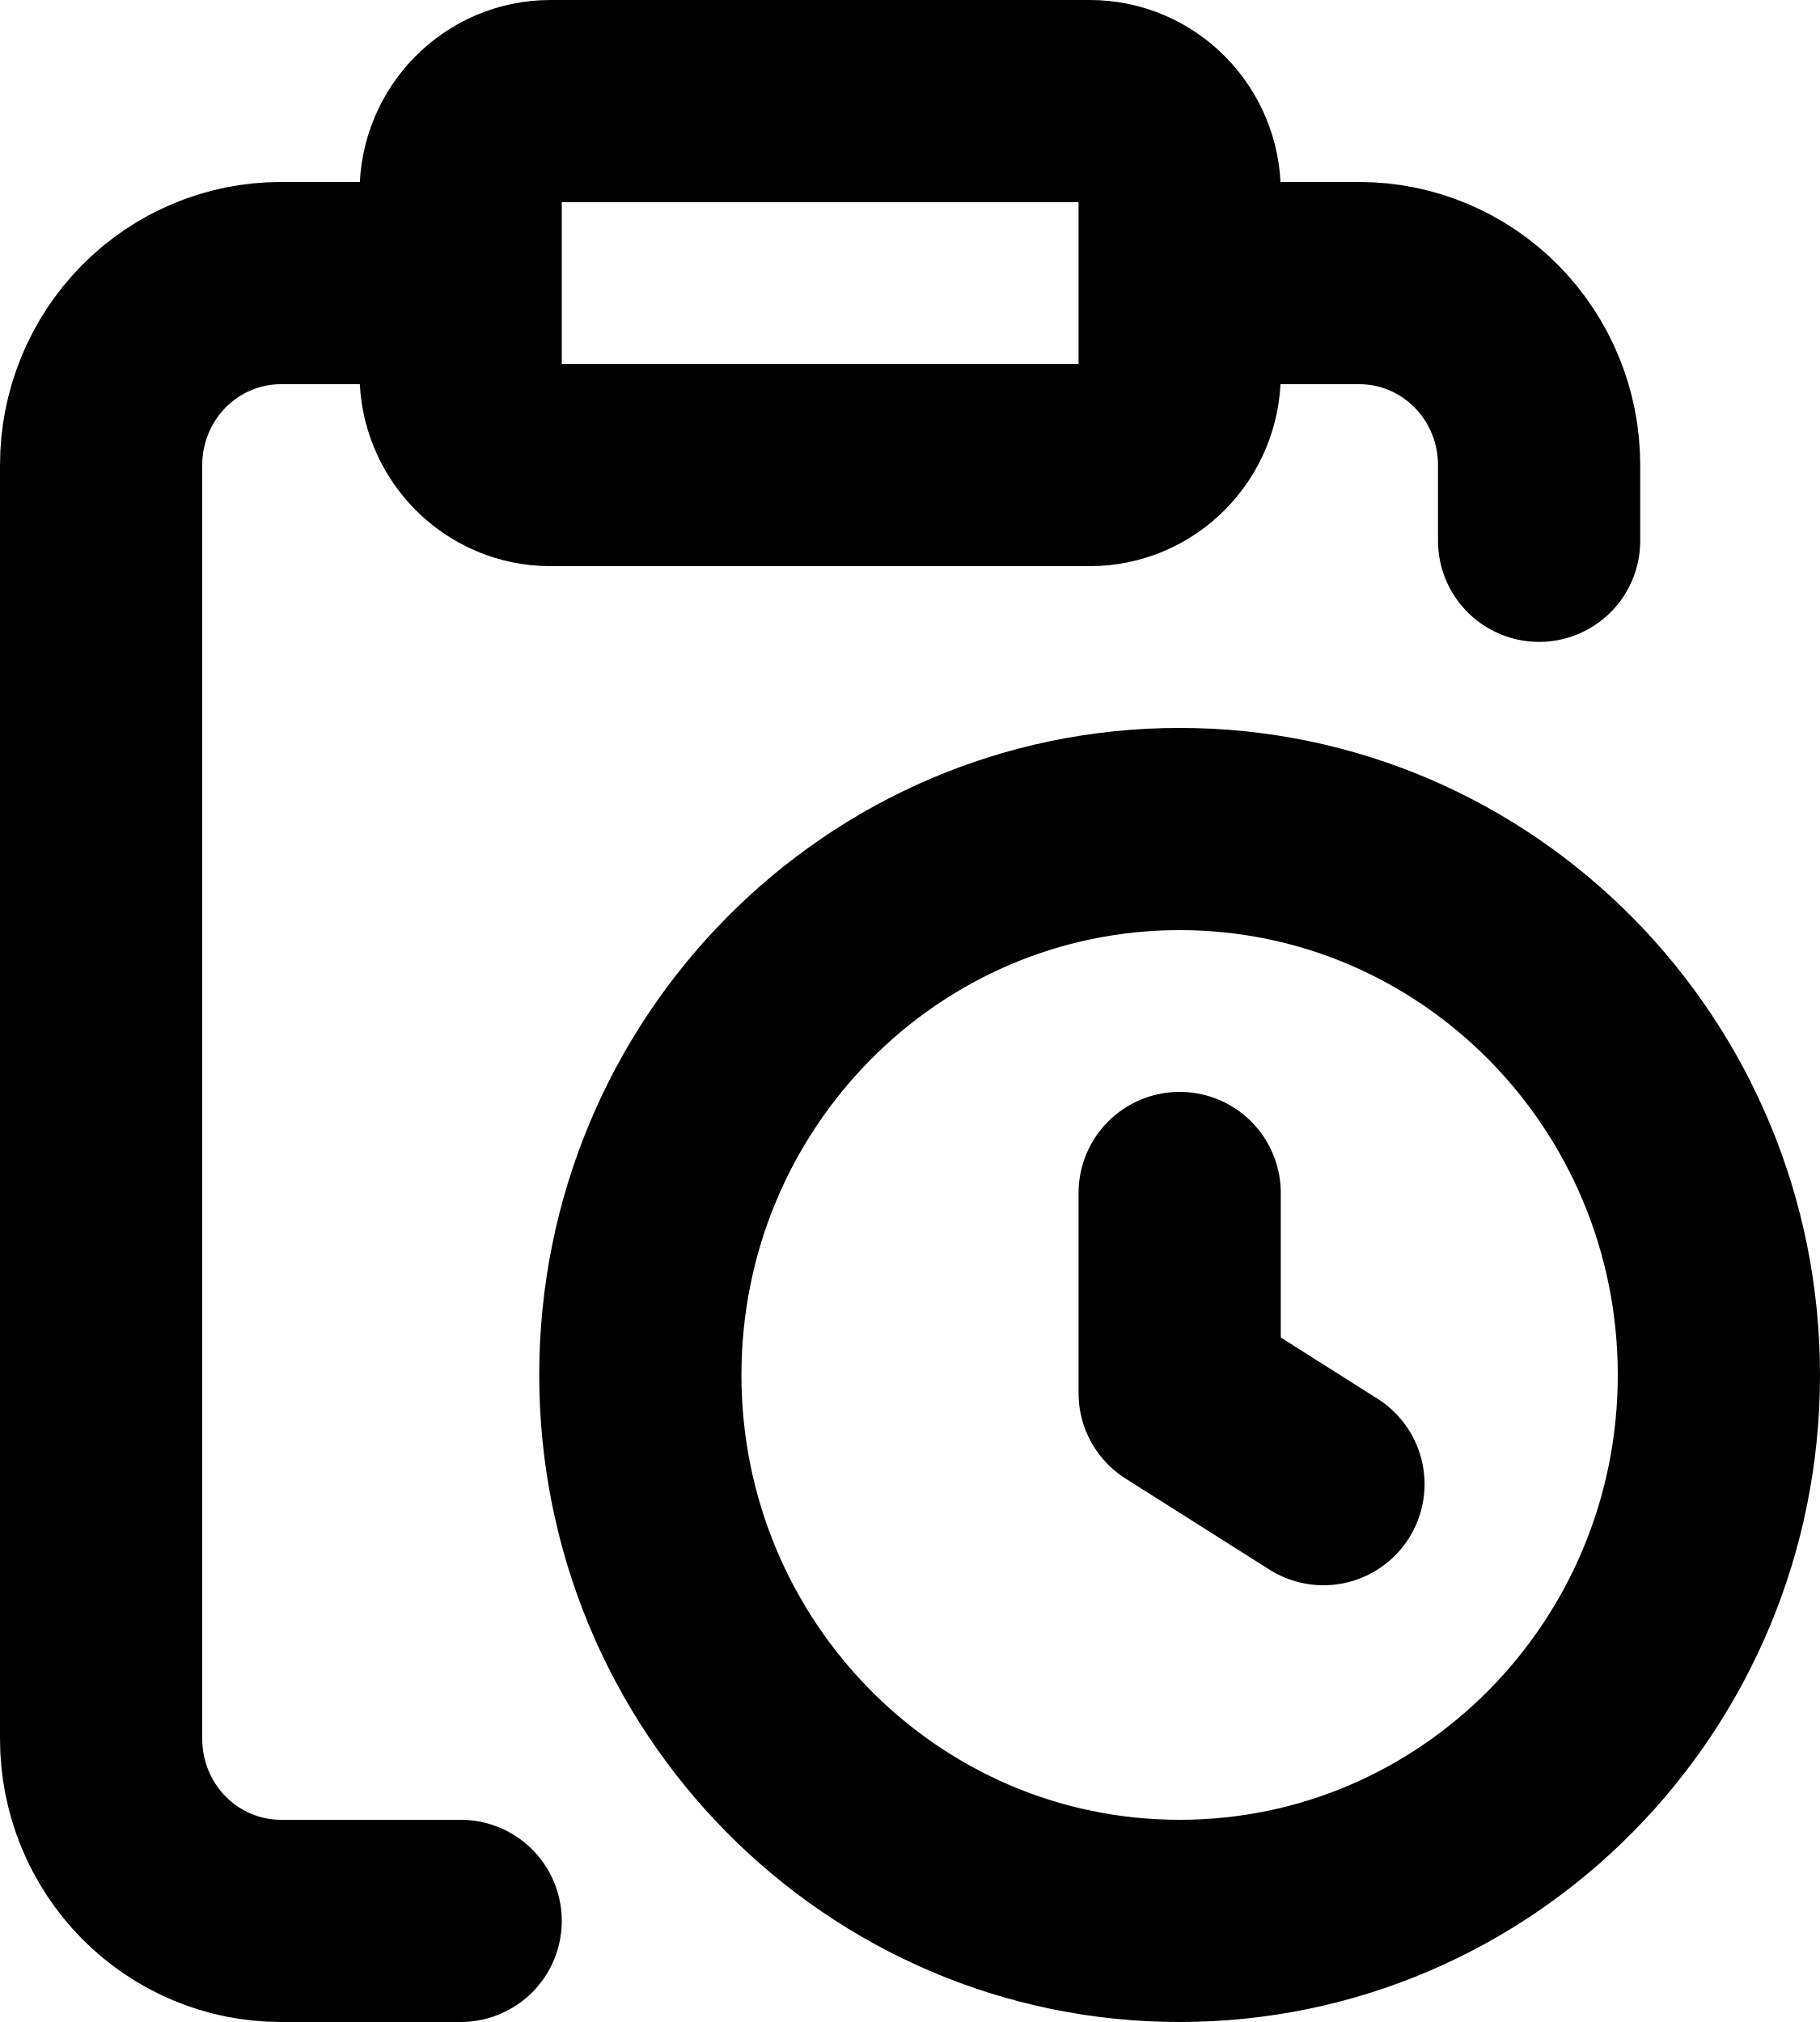
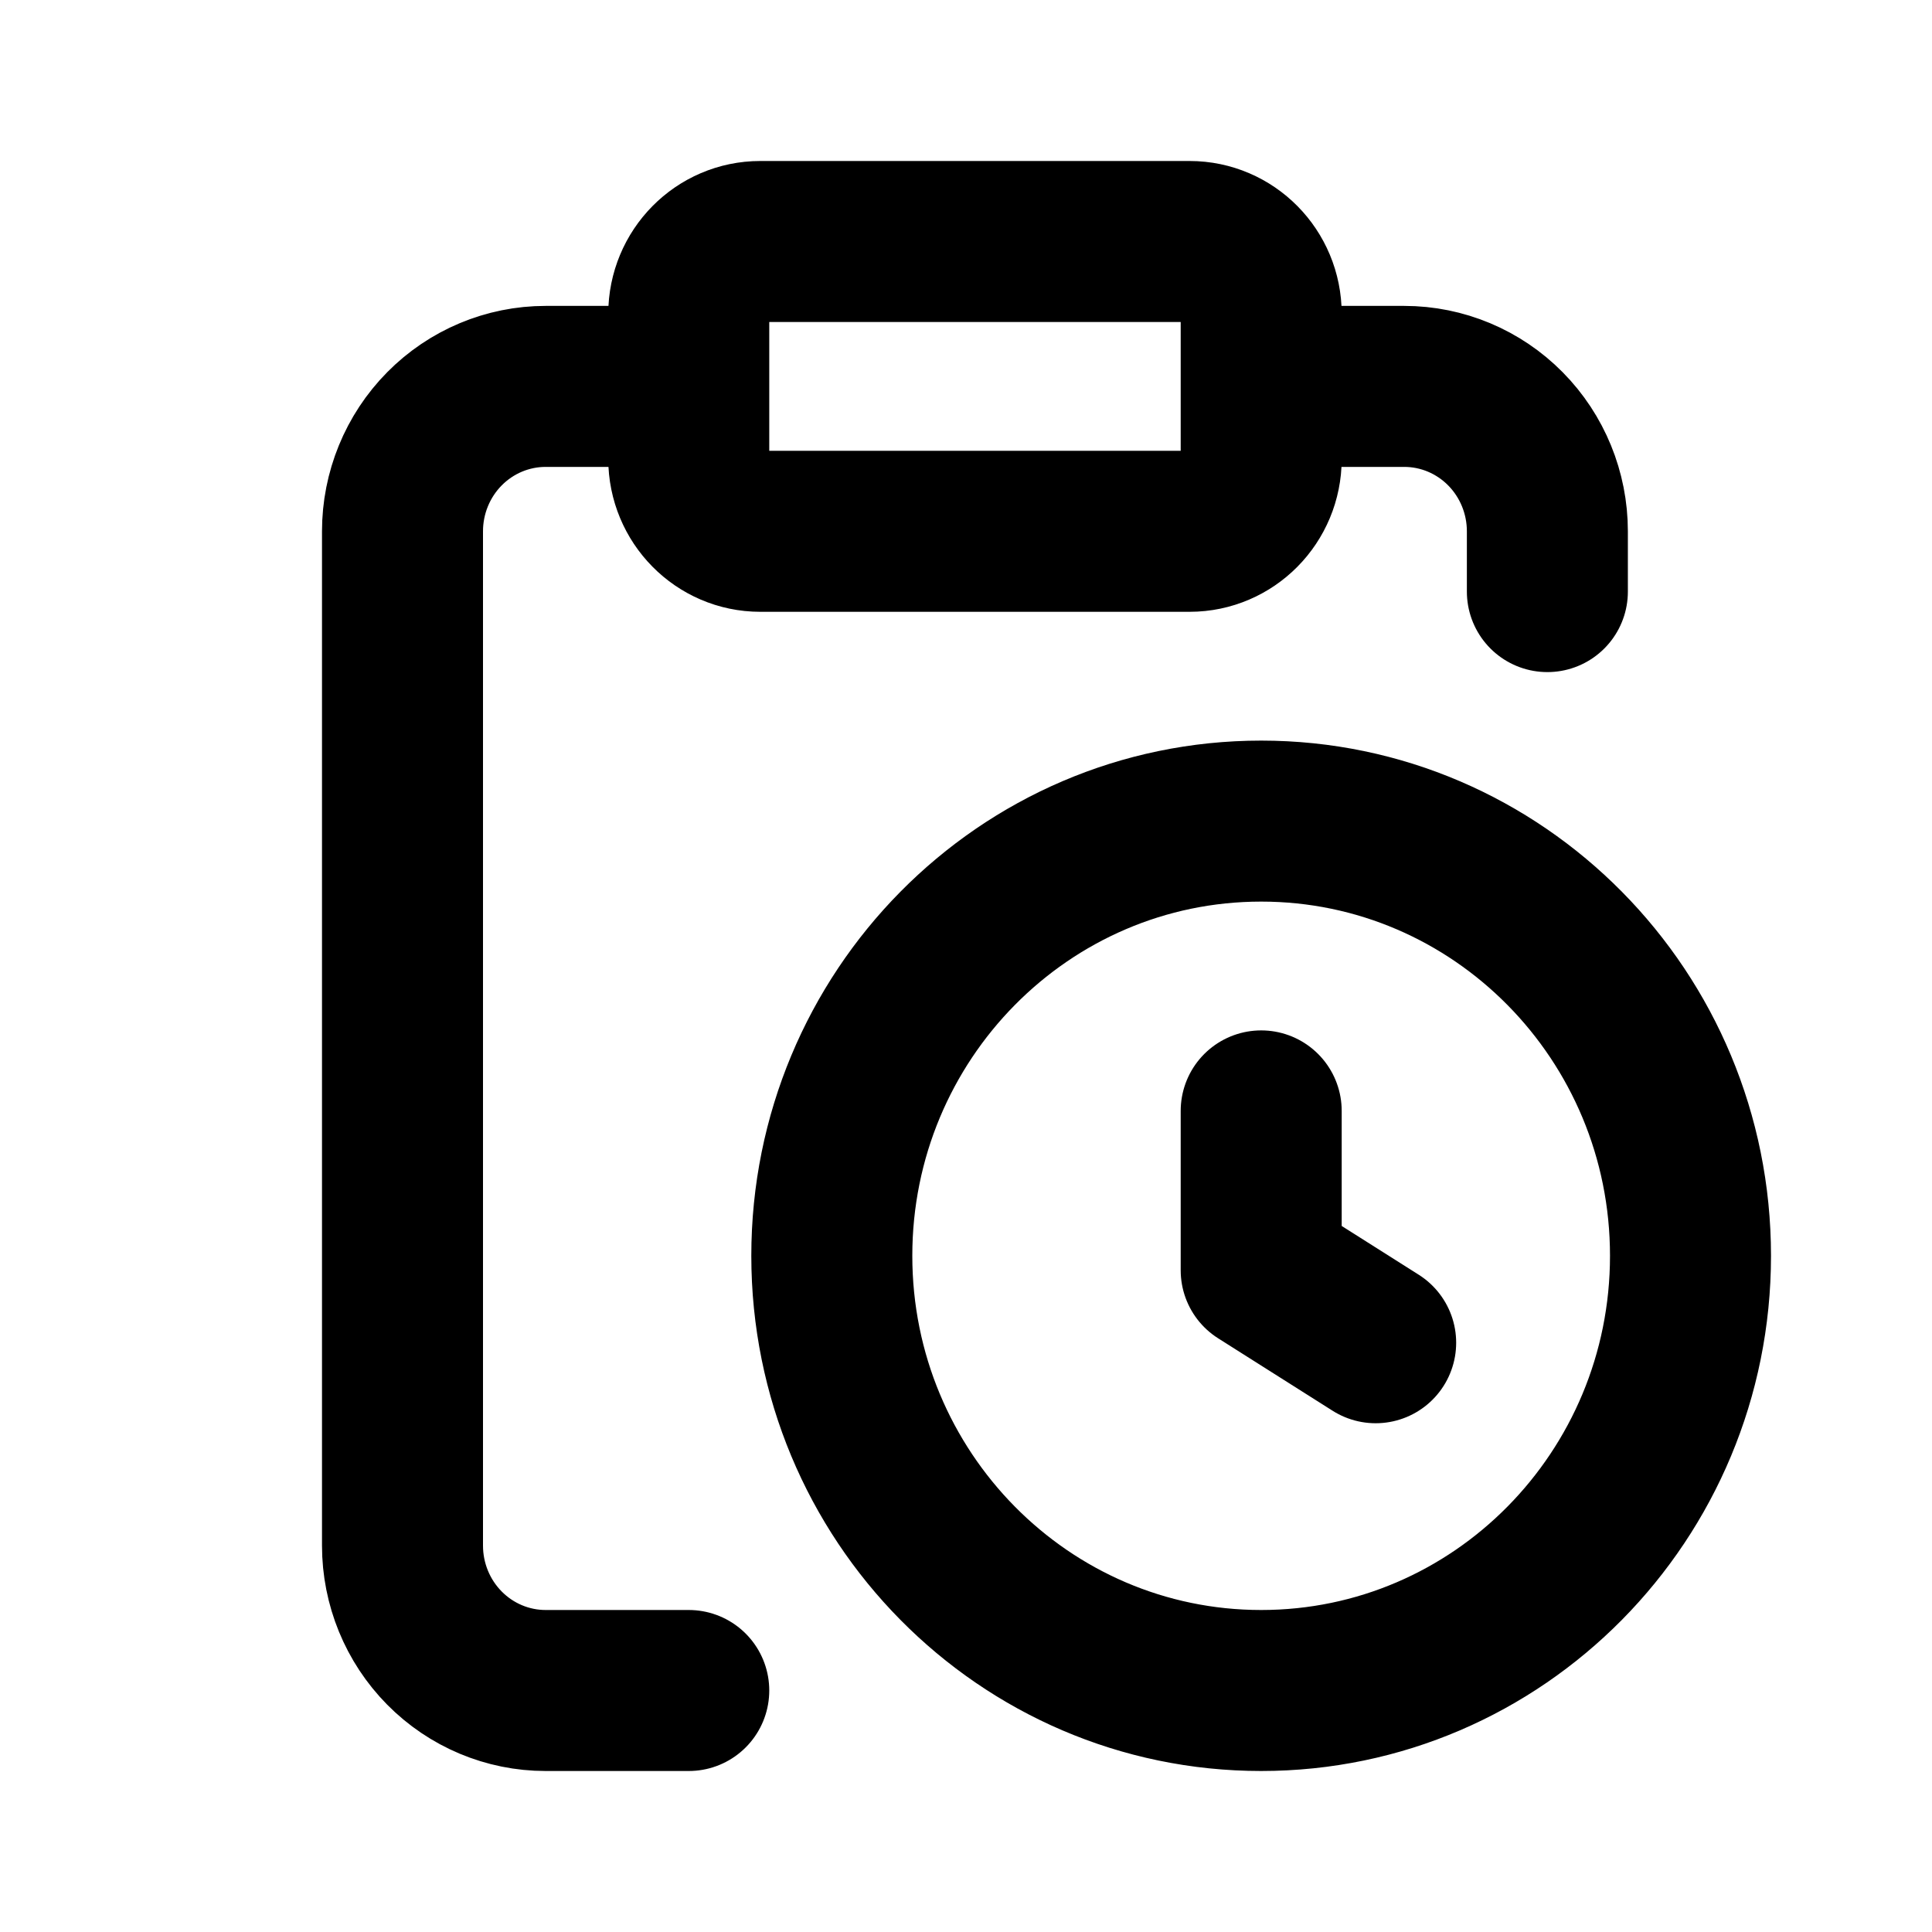
- <svg xmlns="http://www.w3.org/2000/svg" width="18" height="20" viewBox="0 0 18 20" fill="none">
-   <path d="M11.667 11.8V13.78L13.089 14.68M11.667 2.8H13.444C13.916 2.8 14.368 2.99 14.701 3.327C15.035 3.665 15.222 4.123 15.222 4.6V5.349M4.556 2.8H2.778C2.306 2.8 1.854 2.99 1.521 3.327C1.187 3.665 1 4.123 1 4.6V17.2C1 17.677 1.187 18.135 1.521 18.473C1.854 18.81 2.306 19 2.778 19H4.556M17 13.6C17 16.582 14.612 19 11.667 19C8.721 19 6.333 16.582 6.333 13.6C6.333 10.618 8.721 8.2 11.667 8.2C14.612 8.2 17 10.618 17 13.6ZM5.444 1H10.778C11.269 1 11.667 1.403 11.667 1.9V3.7C11.667 4.197 11.269 4.6 10.778 4.6H5.444C4.954 4.6 4.556 4.197 4.556 3.7V1.9C4.556 1.403 4.954 1 5.444 1Z" stroke="currentColor" stroke-width="2" stroke-linecap="round" stroke-linejoin="round" />
+ <svg xmlns="http://www.w3.org/2000/svg" width="24" height="24" viewBox="0 0 24 24" fill="none">
+   <path d="M15.667 13.8V15.78L17.089 16.68M15.667 4.8H17.444C17.916 4.8 18.368 4.99 18.701 5.327C19.035 5.665 19.222 6.123 19.222 6.6V7.349M8.556 4.8H6.778C6.306 4.8 5.854 4.99 5.521 5.327C5.187 5.665 5 6.123 5 6.6V19.2C5 19.677 5.187 20.135 5.521 20.473C5.854 20.81 6.306 21 6.778 21H8.556M21 15.6C21 18.582 18.612 21 15.667 21C12.721 21 10.333 18.582 10.333 15.6C10.333 12.618 12.721 10.2 15.667 10.2C18.612 10.2 21 12.618 21 15.6ZM9.444 3H14.778C15.269 3 15.667 3.403 15.667 3.9V5.7C15.667 6.197 15.269 6.6 14.778 6.6H9.444C8.954 6.6 8.556 6.197 8.556 5.7V3.9C8.556 3.403 8.954 3 9.444 3Z" stroke="currentColor" stroke-width="2" stroke-linecap="round" stroke-linejoin="round" />
</svg>
